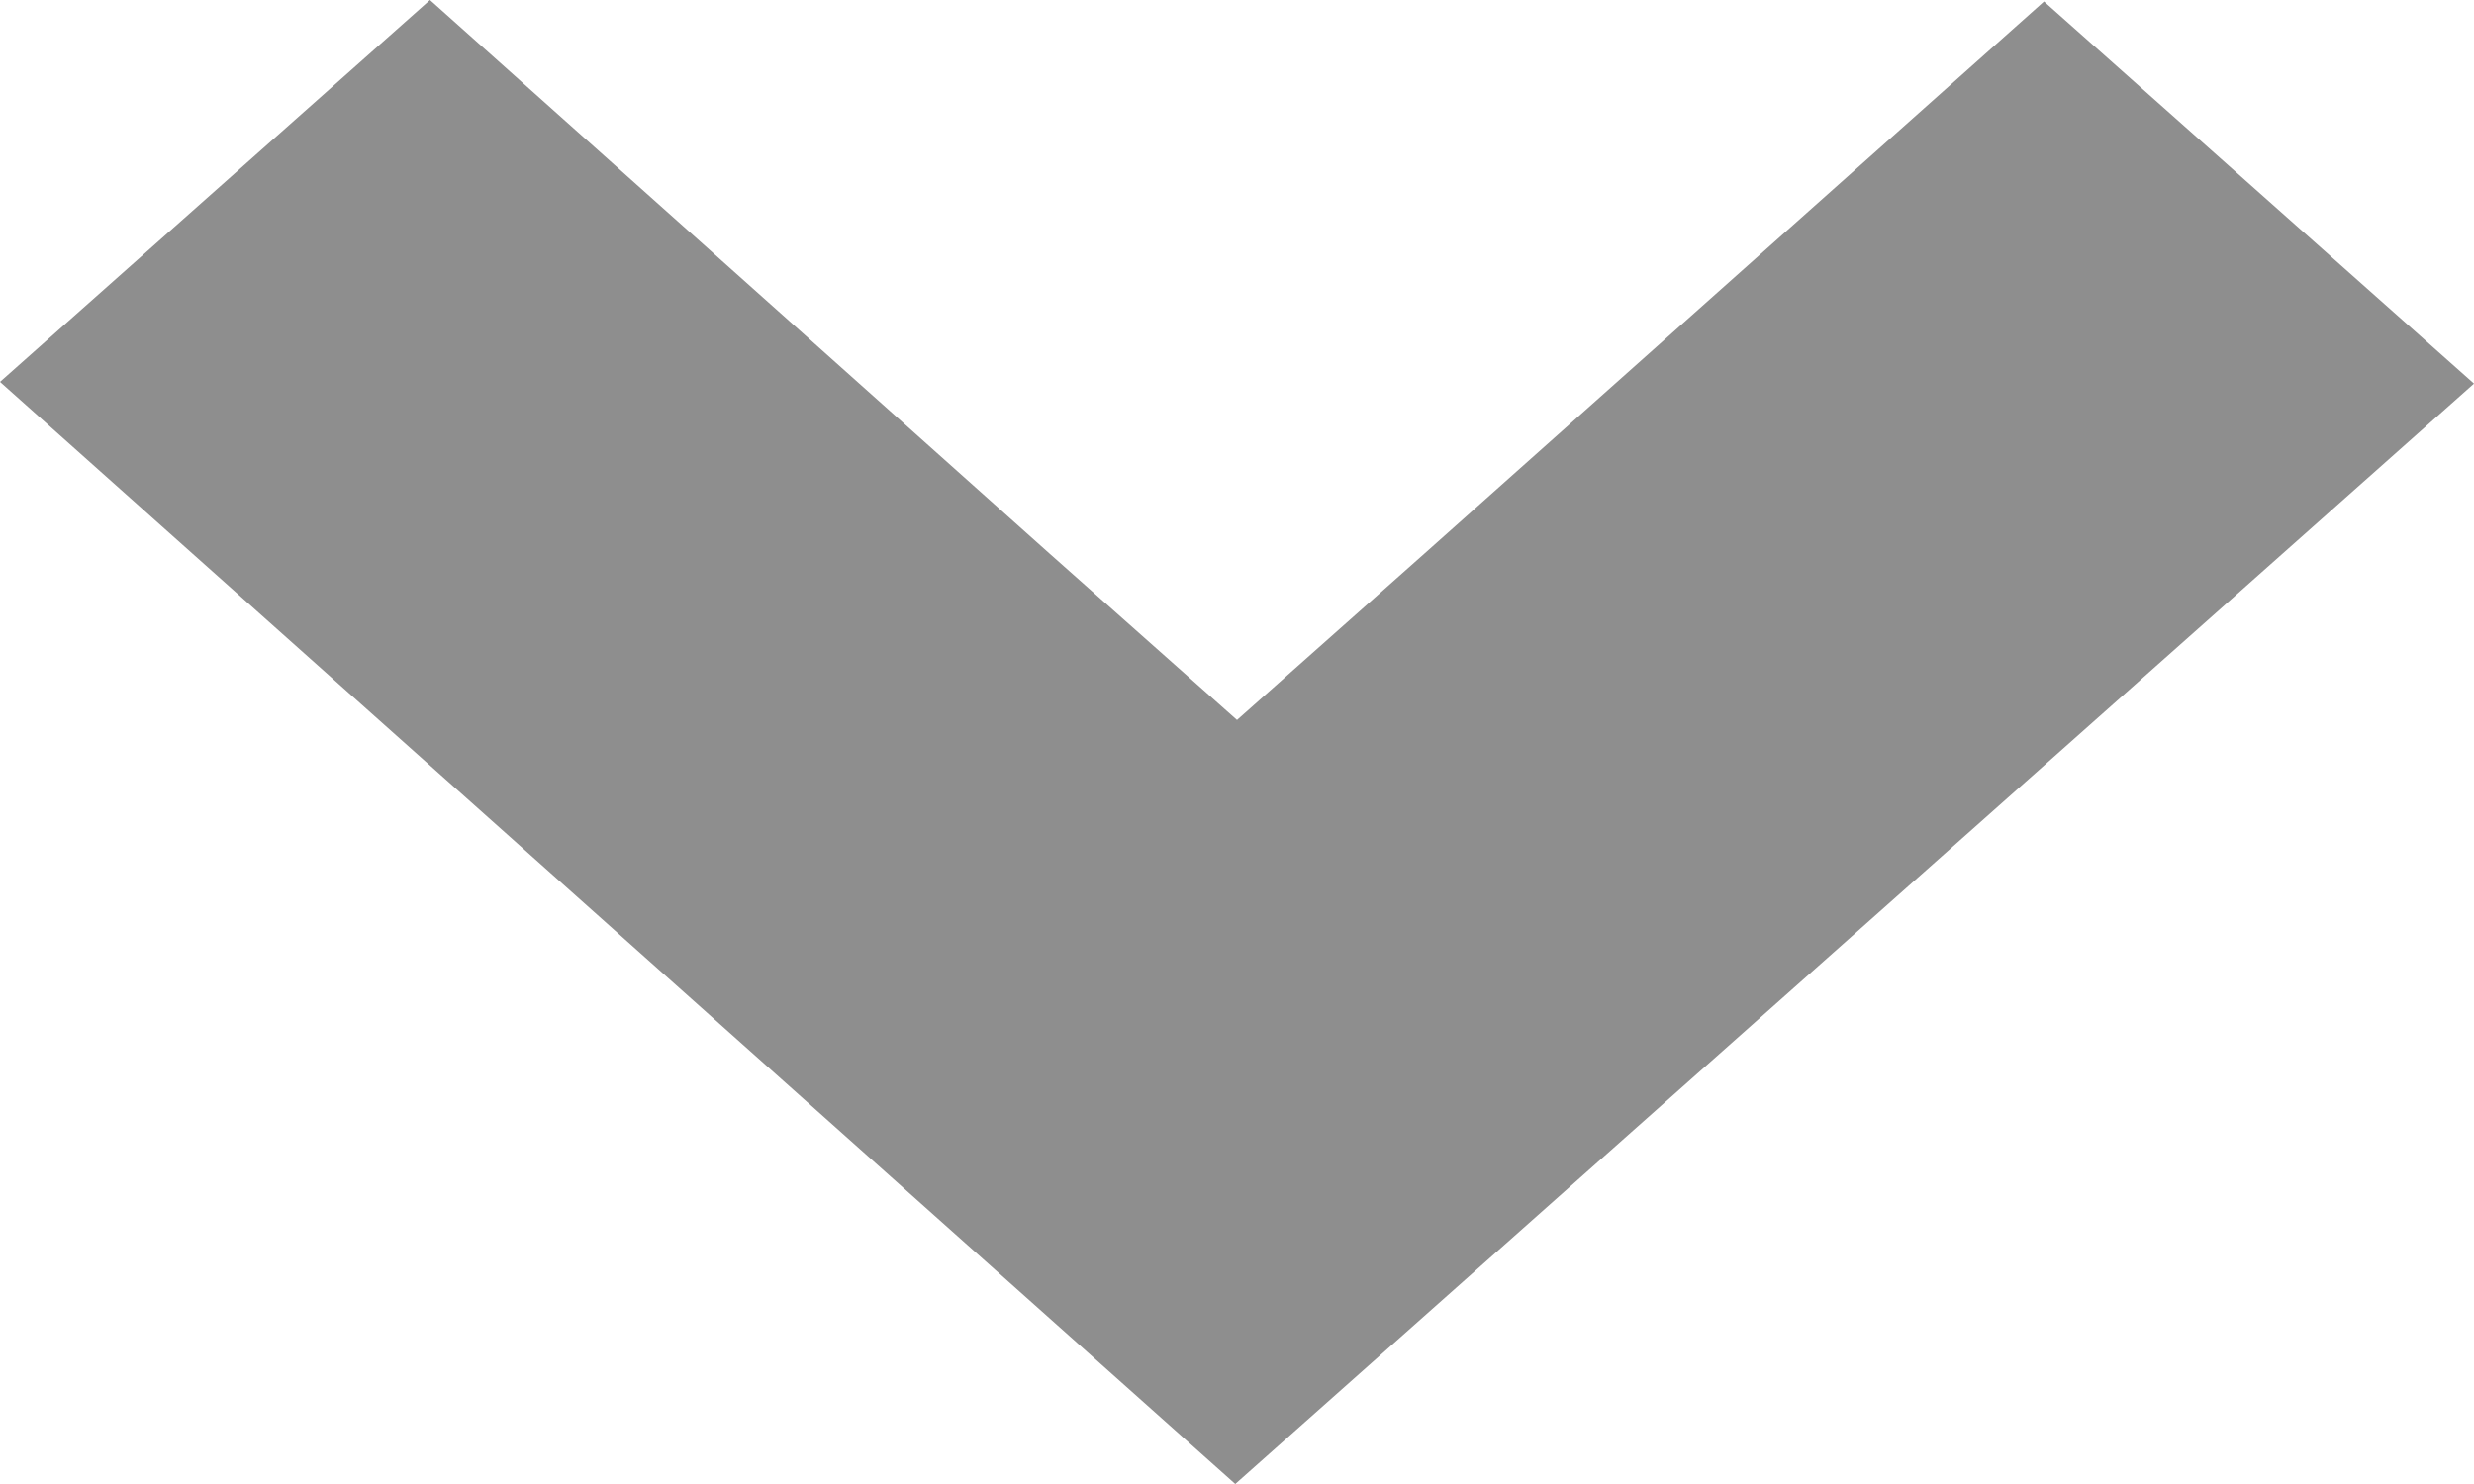
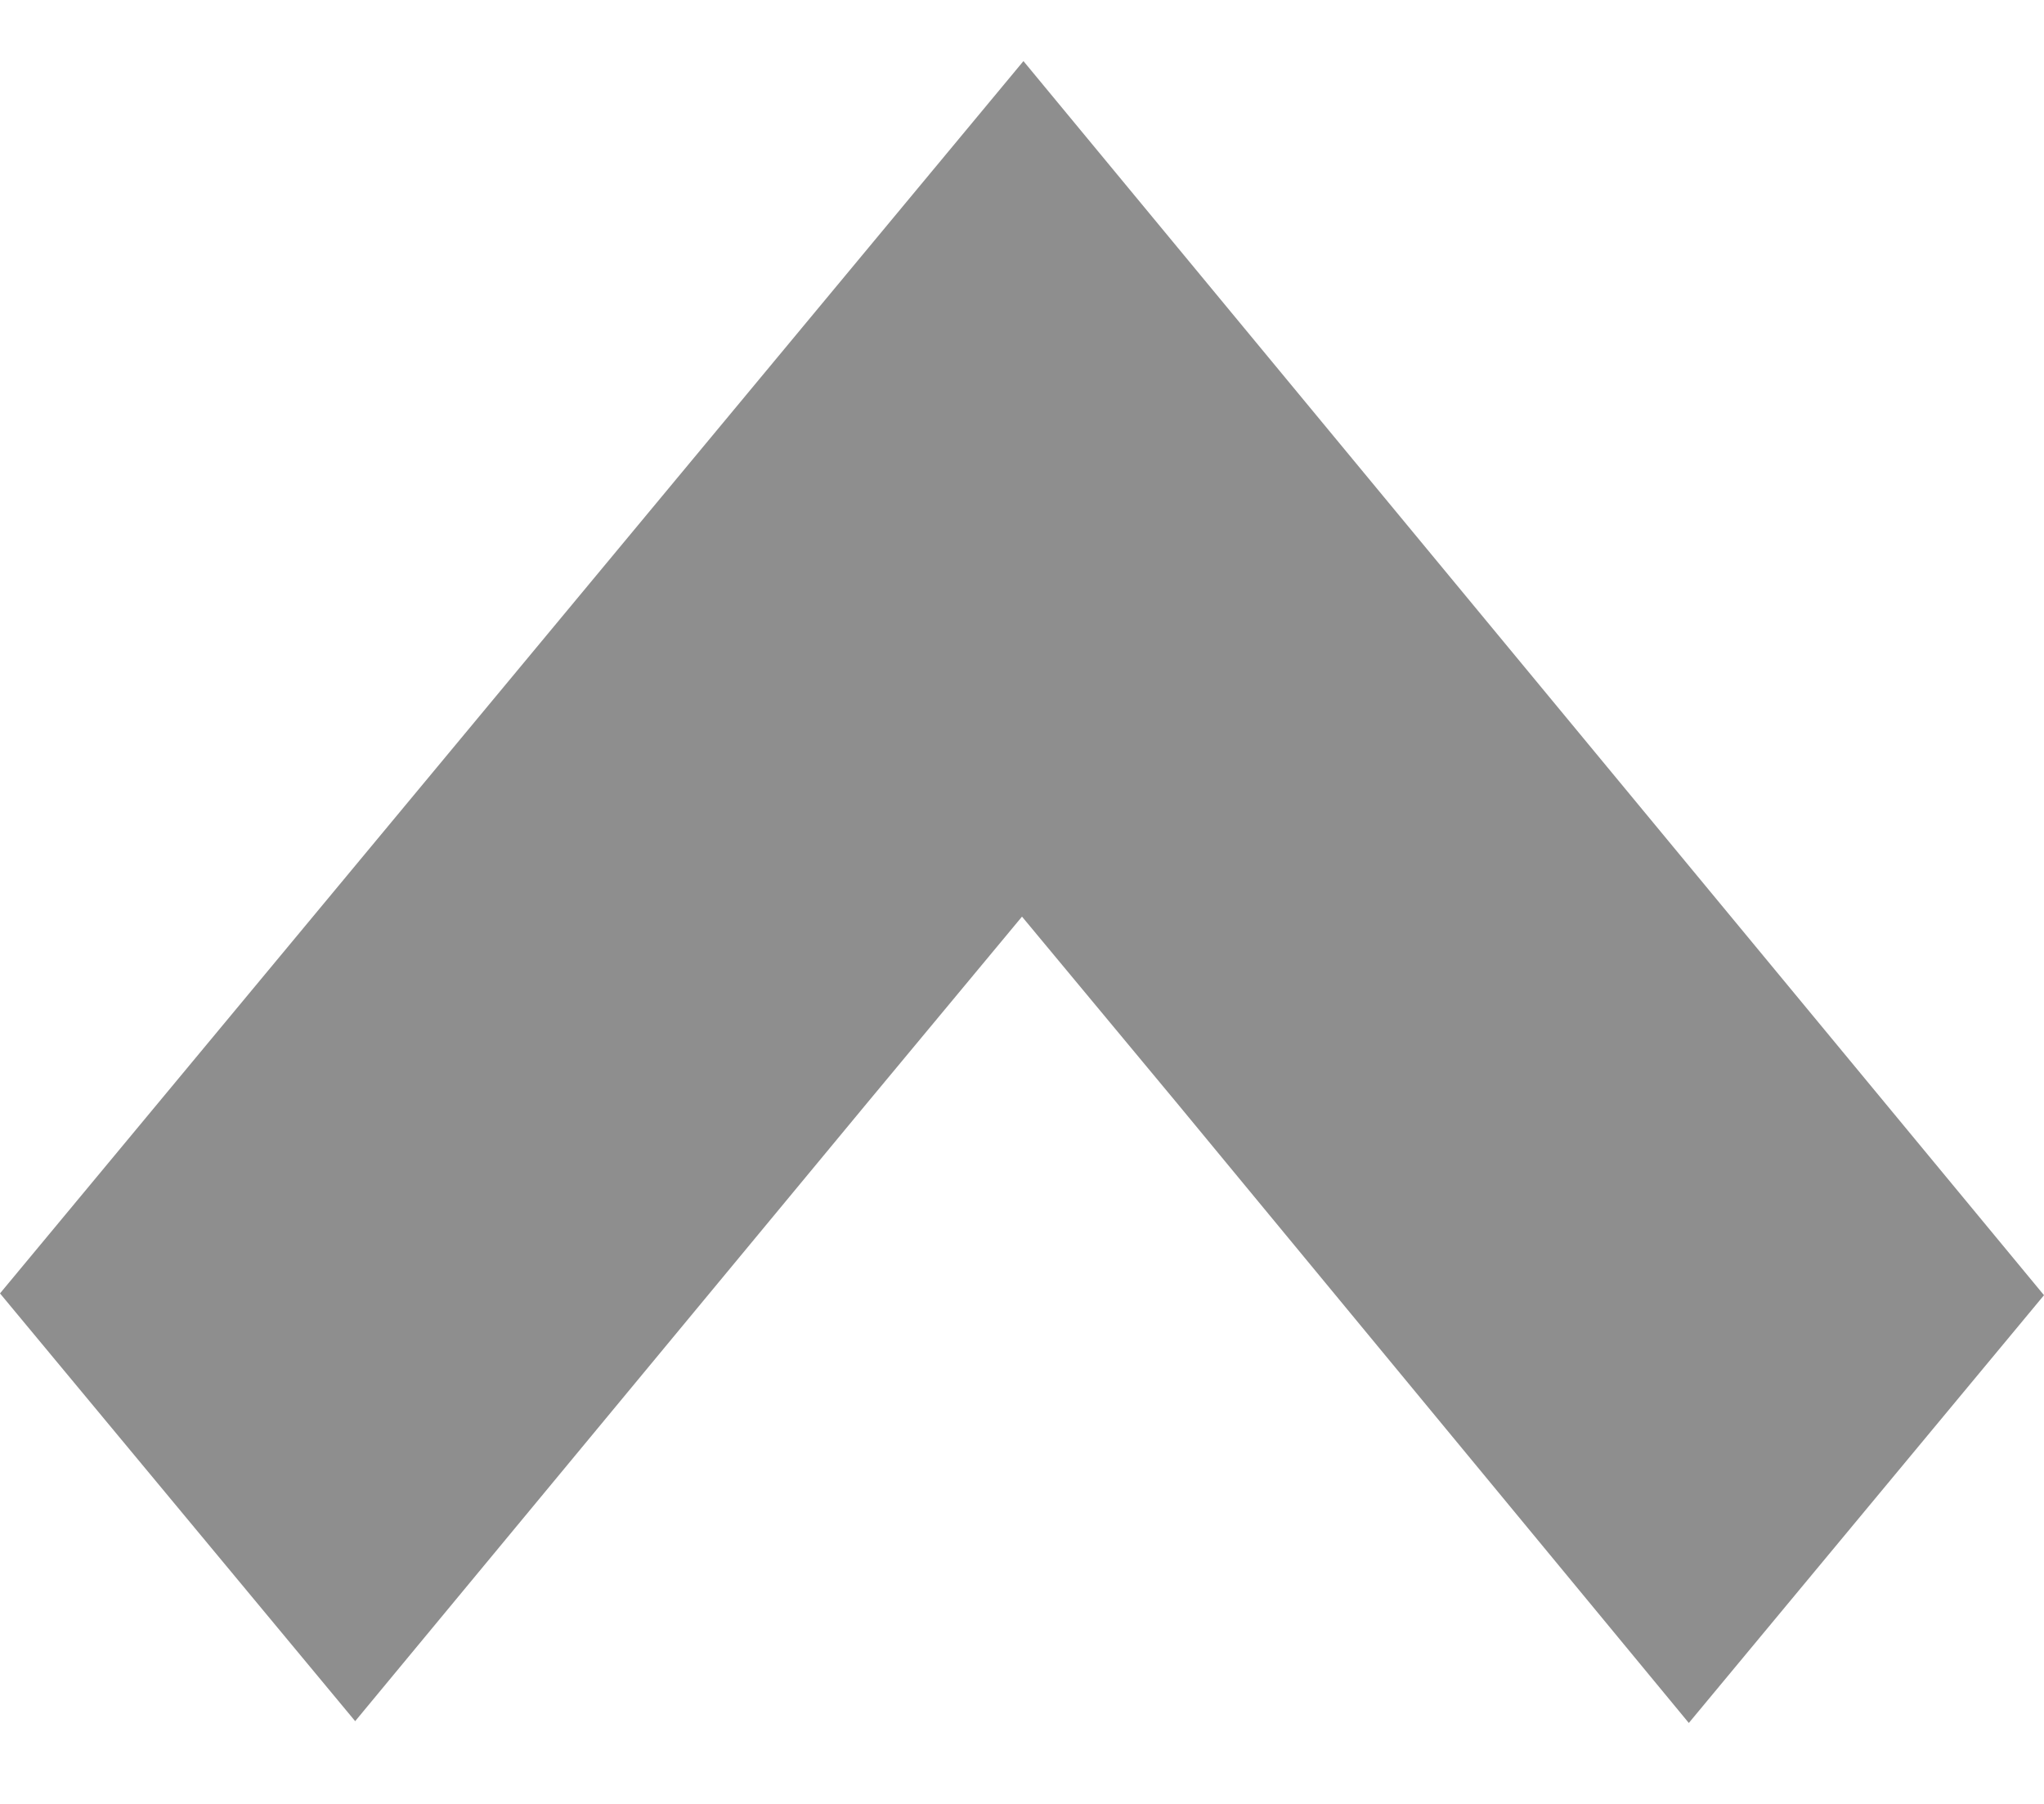
- <svg xmlns="http://www.w3.org/2000/svg" width="10" height="6" viewBox="0 0 10 6" fill="none">
-   <path d="M10 1.551L8.262 0.006L5.759 2.237L5 2.911L4.241 2.237L1.738 9.85283e-08L1.84179e-08 1.544L4.993 6L10 1.551Z" fill="#8E8E8E" />
+ <svg xmlns="http://www.w3.org/2000/svg" width="17" height="15" viewBox="0 0 17 15" fill="none">
+   <path d="M2.67479e-07 10.755L2.954 14.312L7.21 9.174L8.5 7.622L9.79 9.174L14.046 14.327L17 10.77L8.512 0.508L2.67479e-07 10.755Z" fill="#8E8E8E" />
</svg>
